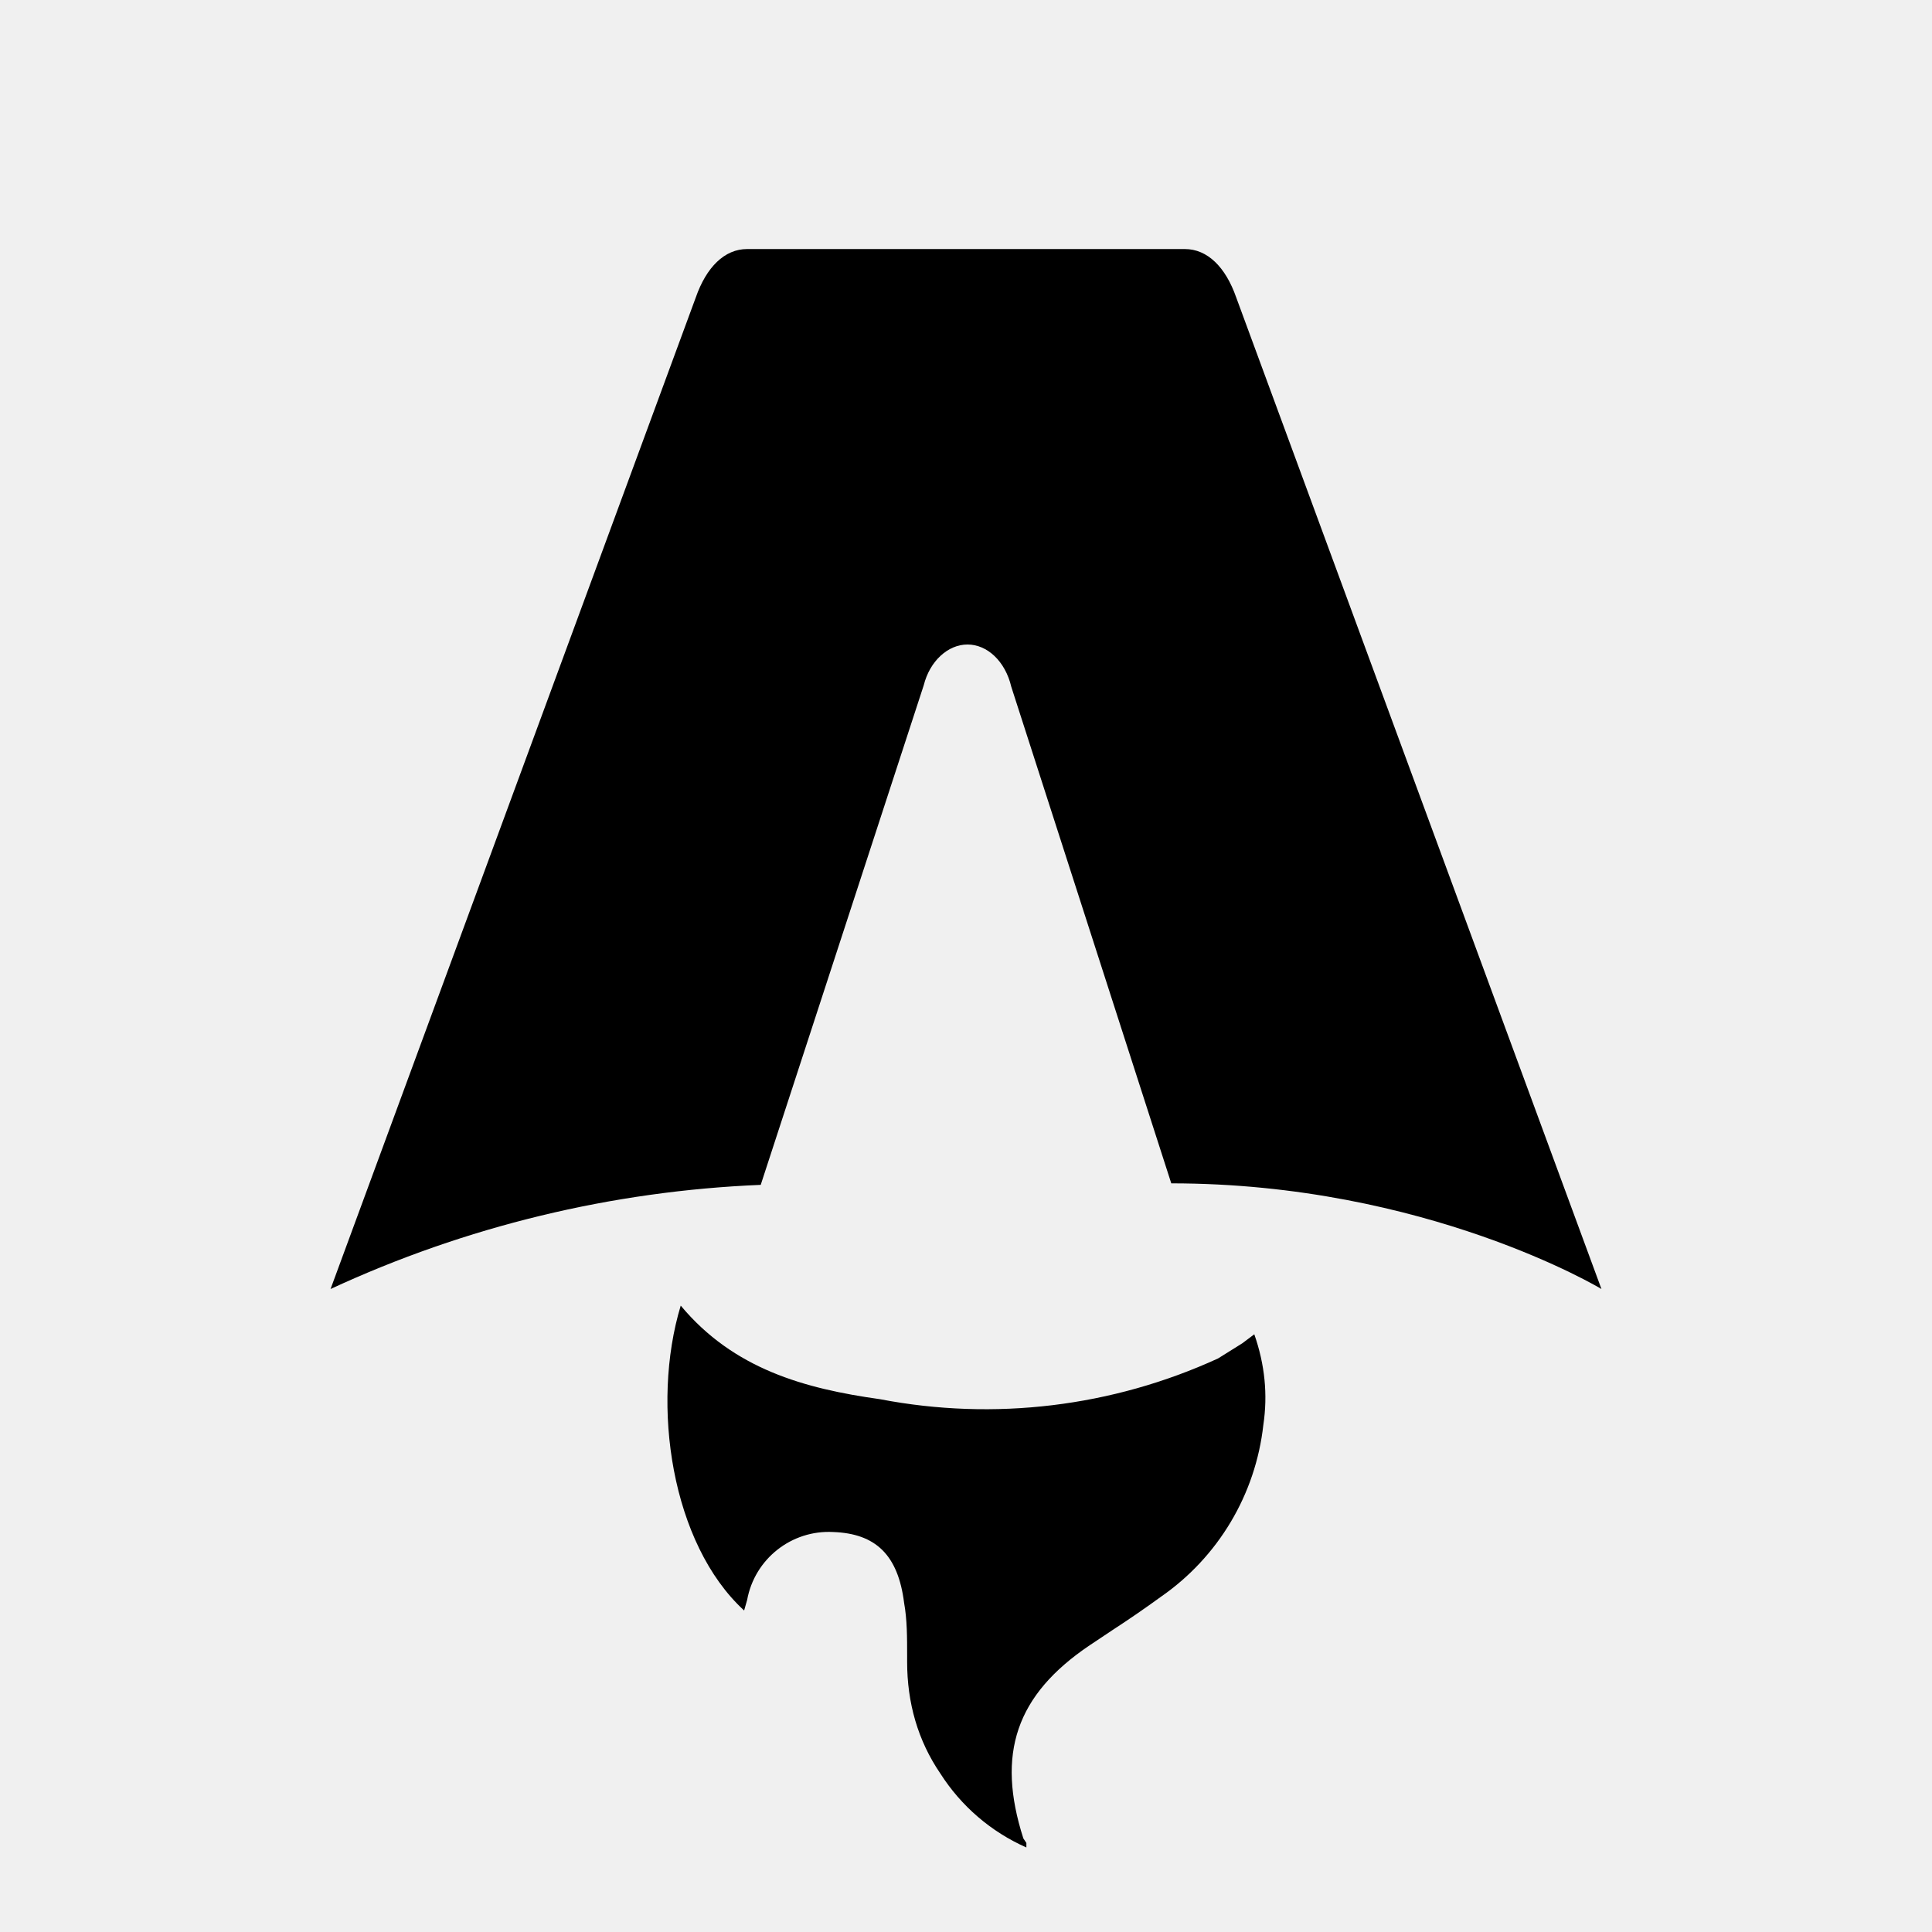
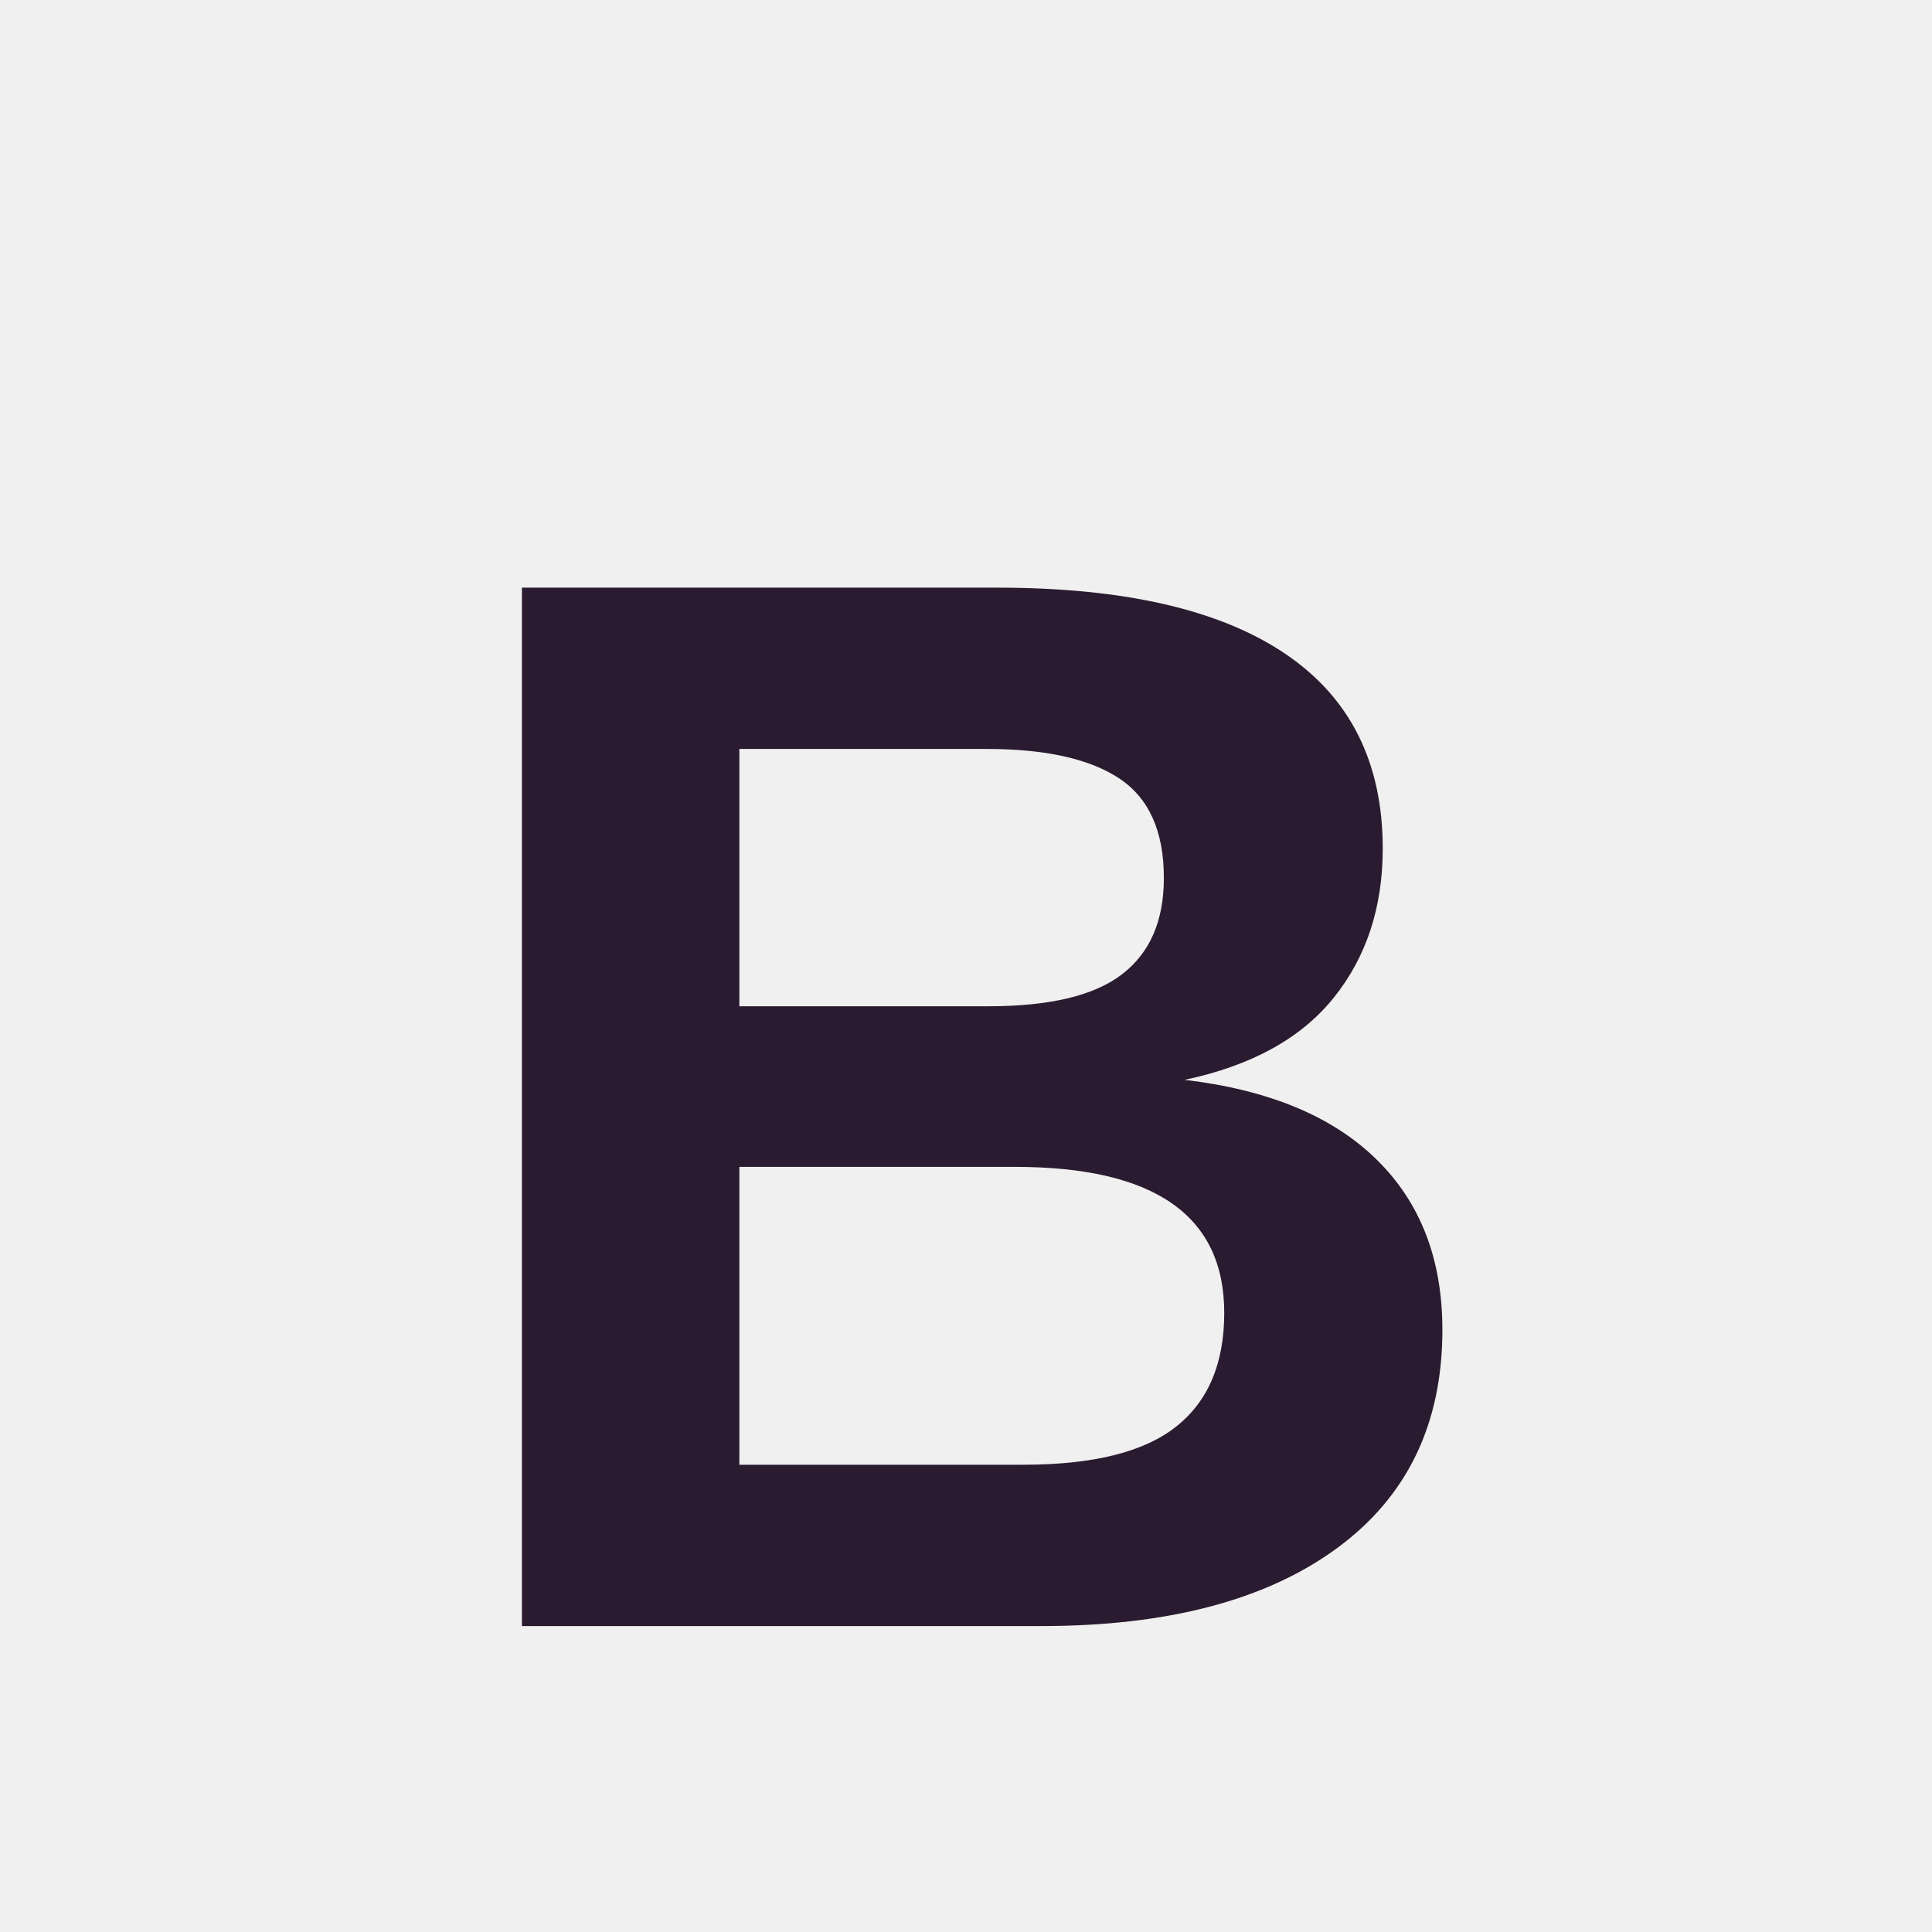
- <svg xmlns="http://www.w3.org/2000/svg" fill="none" viewBox="0 0 128 128">
-   <path d="M50.4 78.5a75.1 75.1 0 0 0-28.5 6.9l24.2-65.7c.7-2 1.9-3.2 3.4-3.2h29c1.5 0 2.7 1.2 3.4 3.2l24.2 65.7s-11.6-7-28.5-7L67 45.5c-.4-1.7-1.6-2.8-2.9-2.8-1.3 0-2.5 1.1-2.9 2.7L50.4 78.5Zm-1.1 28.2Zm-4.2-20.2c-2 6.6-.6 15.8 4.2 20.2a17.5 17.5 0 0 1 .2-.7 5.5 5.5 0 0 1 5.7-4.5c2.8.1 4.3 1.5 4.7 4.7.2 1.1.2 2.3.2 3.5v.4c0 2.7.7 5.2 2.2 7.4a13 13 0 0 0 5.7 4.9v-.3l-.2-.3c-1.8-5.6-.5-9.5 4.4-12.8l1.5-1a73 73 0 0 0 3.2-2.2 16 16 0 0 0 6.8-11.4c.3-2 .1-4-.6-6l-.8.6-1.6 1a37 37 0 0 1-22.4 2.7c-5-.7-9.7-2-13.2-6.2Z" />
+ <svg xmlns="http://www.w3.org/2000/svg" viewBox="0 0 128 128">
+   <circle cx="64" cy="64" r="64" fill="transparent" />
+   <text x="50%" y="62%" dominant-baseline="middle" text-anchor="middle" font-family="Arial, sans-serif" font-weight="bold" font-size="100" fill="#2A1B30">B</text>
  <style>
-         path { fill: #000; }
+         text { fill: #2A1B30; }
        @media (prefers-color-scheme: dark) {
-             path { fill: #FFF; }
+             text { fill: #FFFFFF; }
        }
    </style>
</svg>
